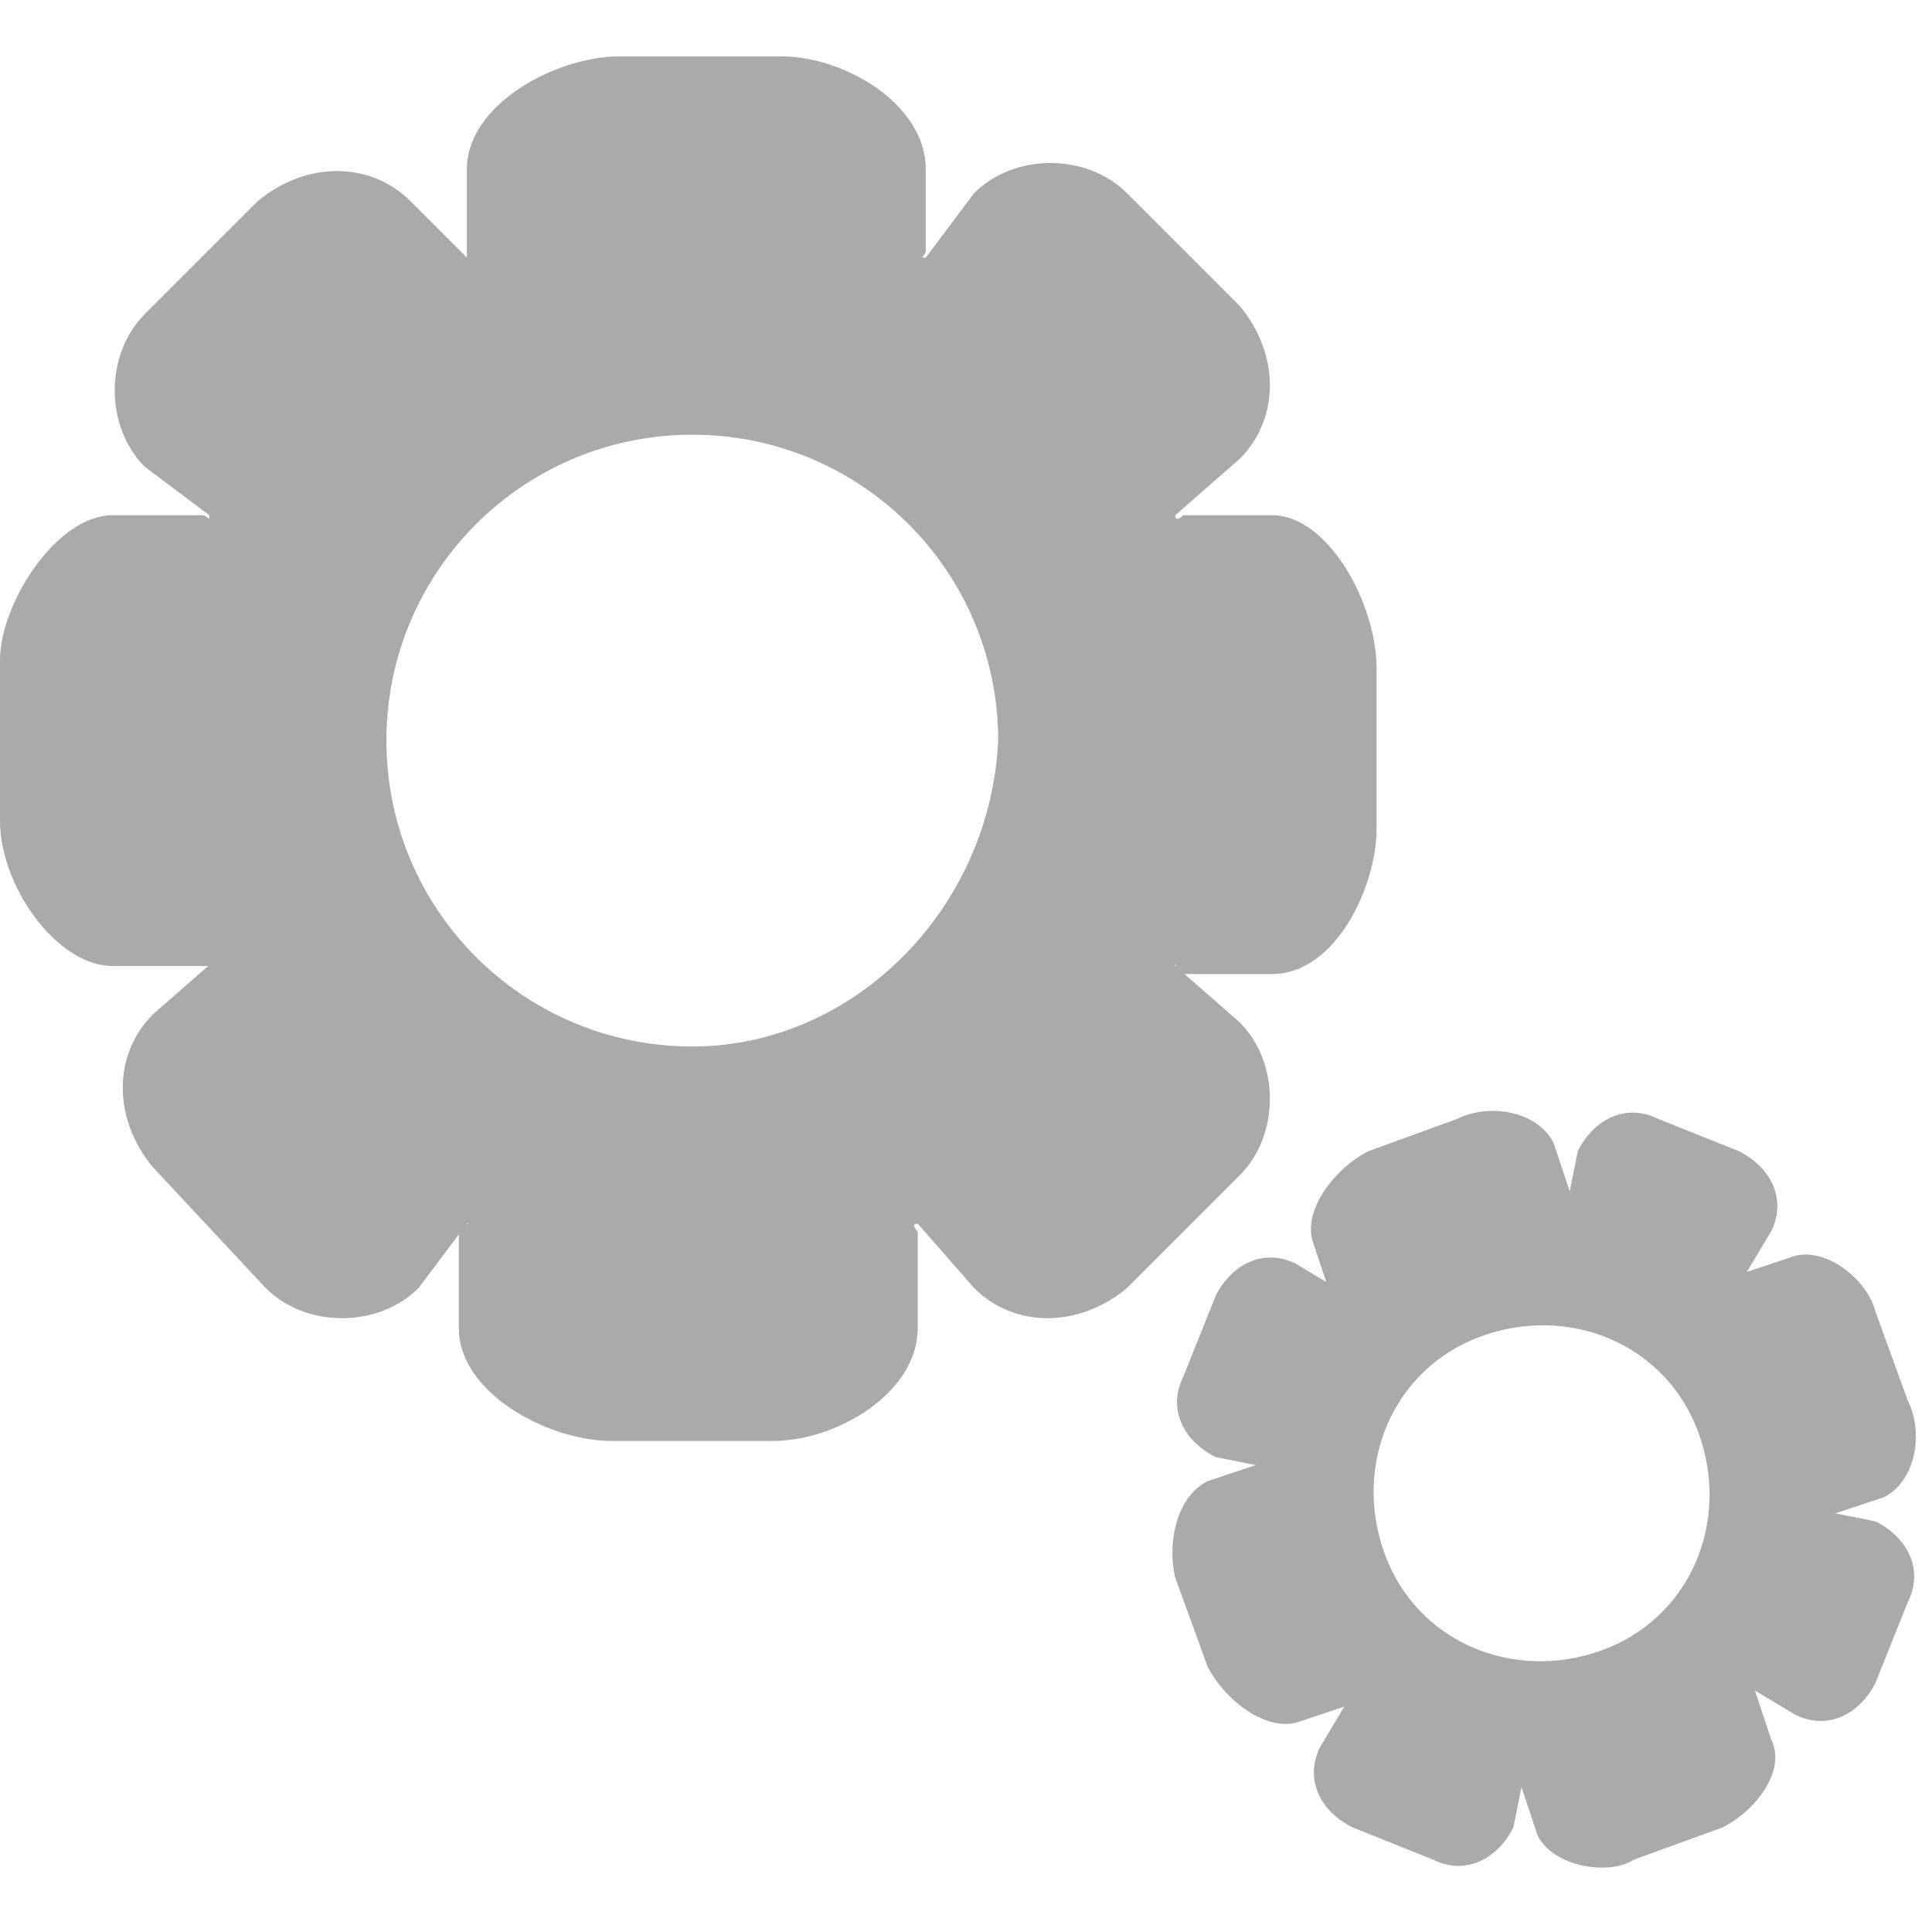
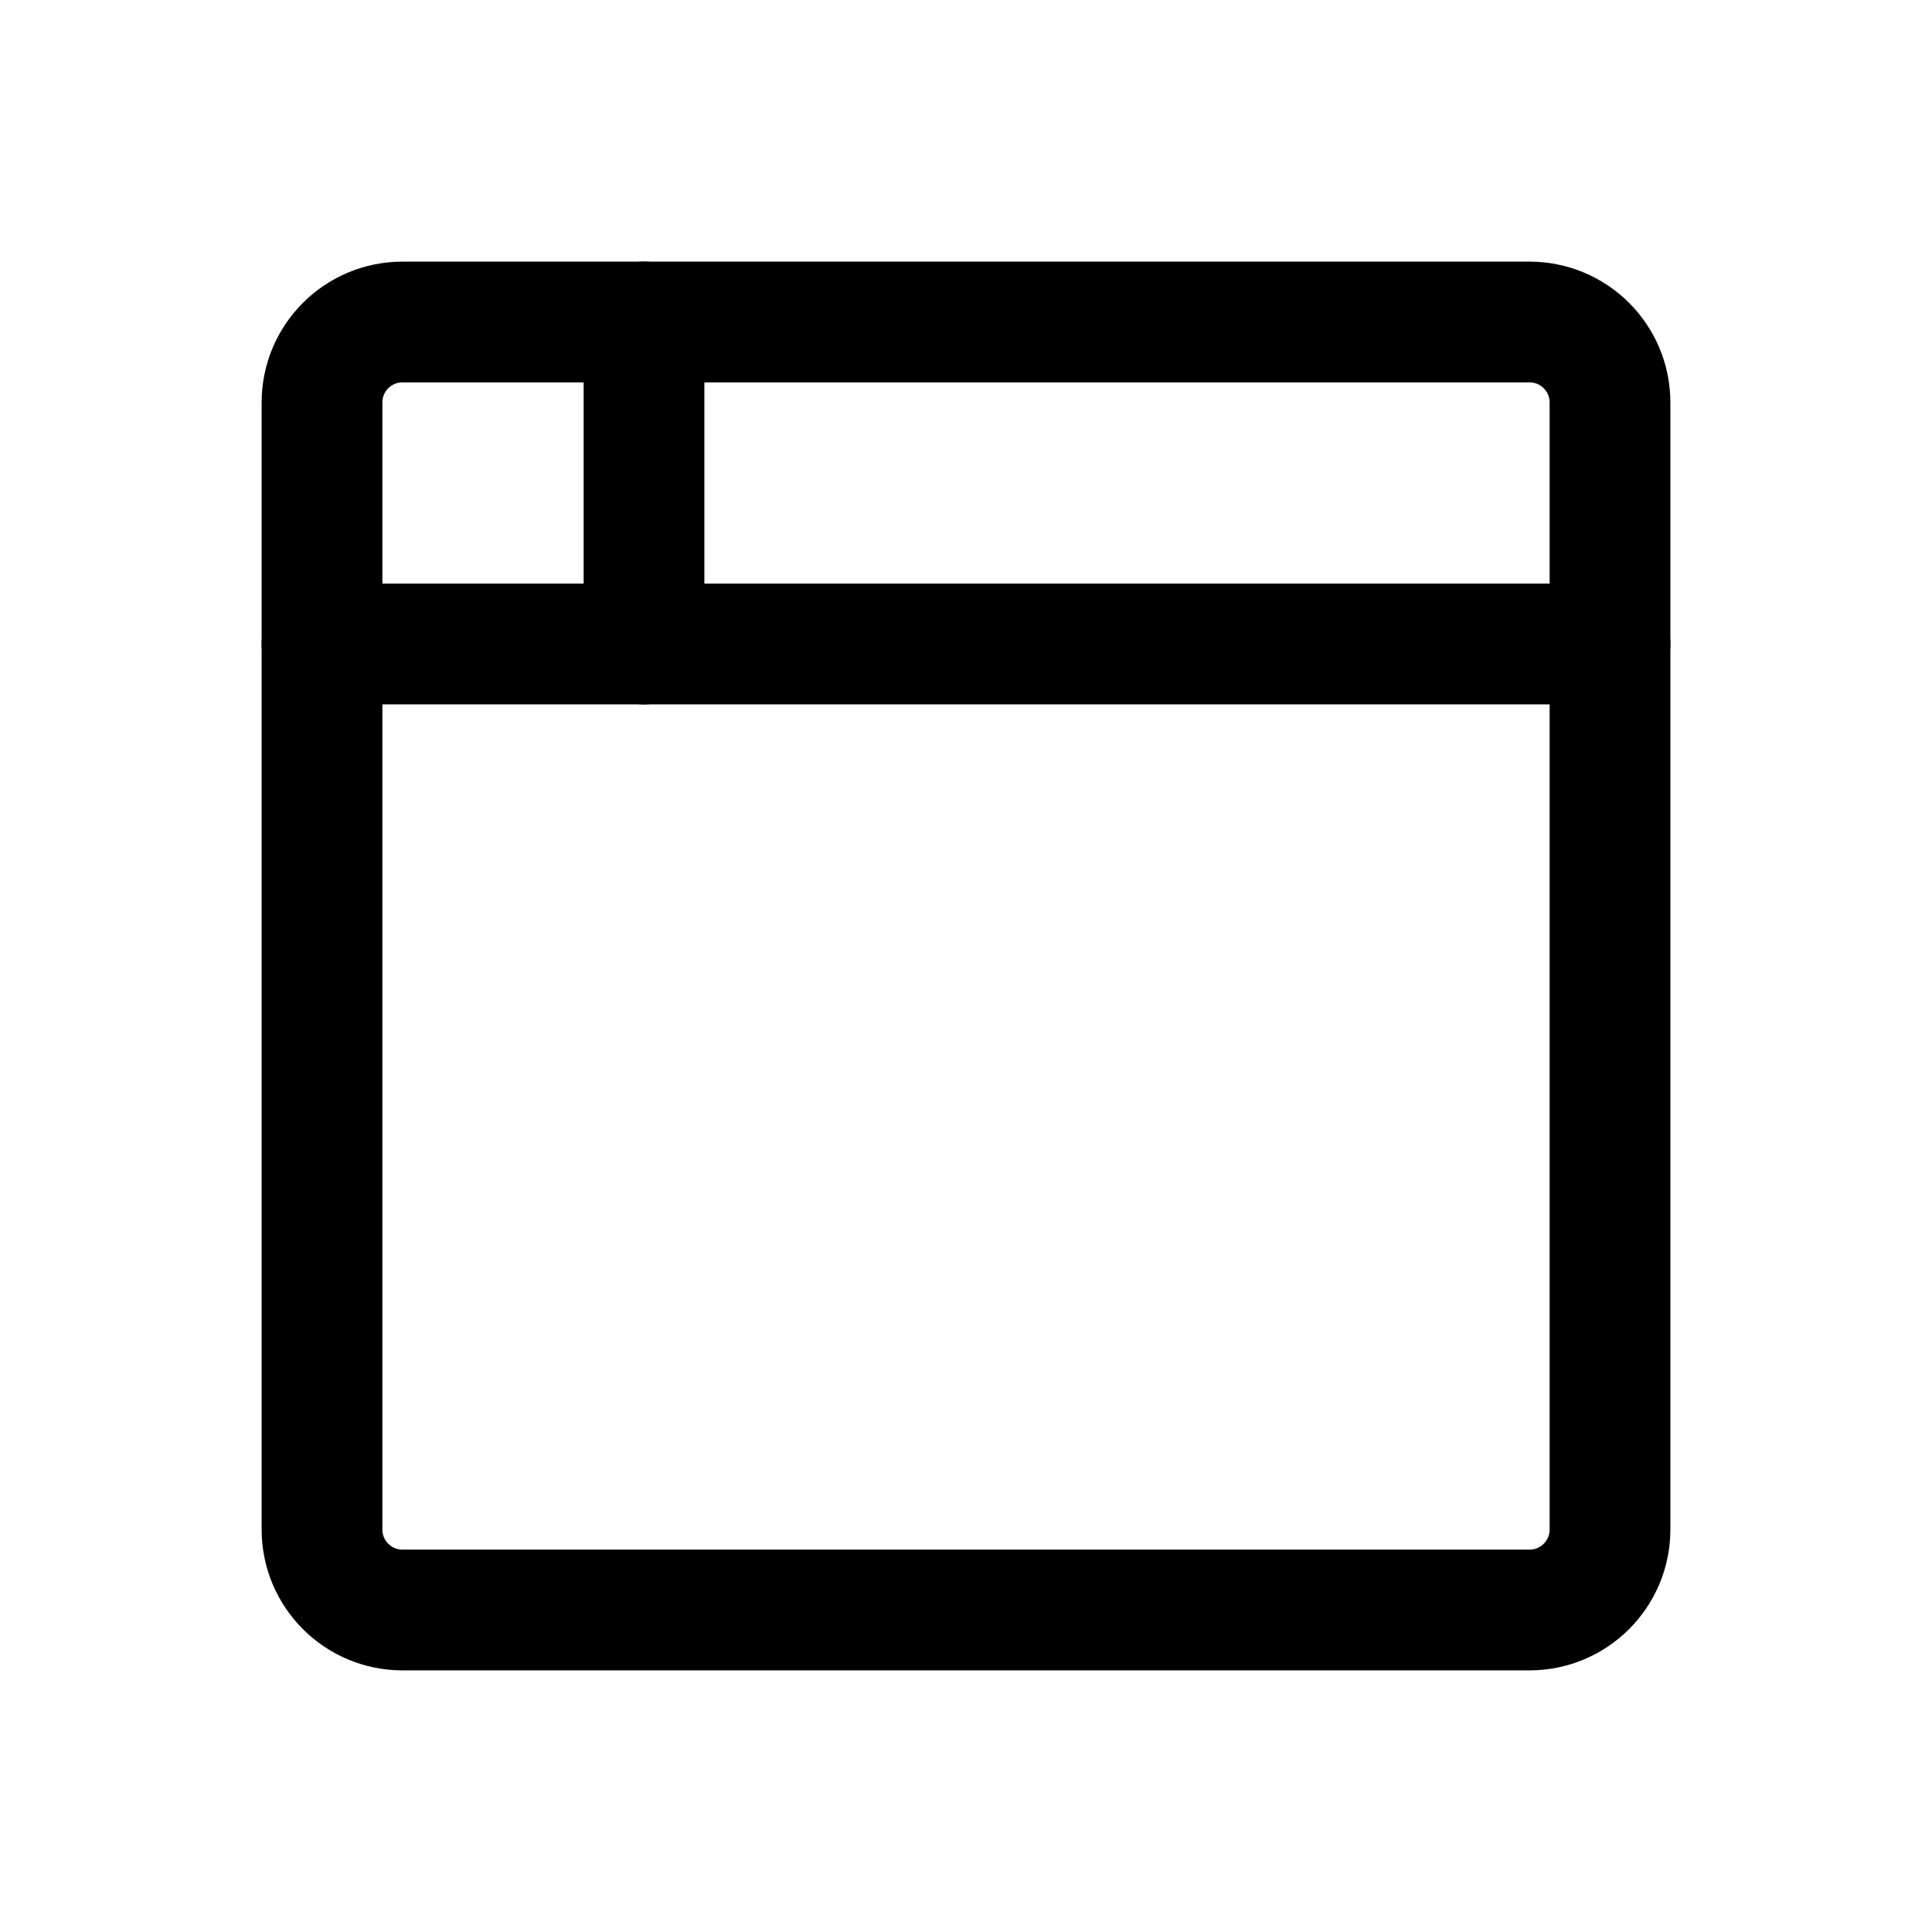
- <svg xmlns="http://www.w3.org/2000/svg" version="1.1" x="0px" y="0px" width="24" height="24" viewBox="0 0 24 24" enable-background="new 0 0 24 24" xml:space="preserve">
-   <path fill="#AAAAAA" d="M15.8,6.4h-1.1c0,0-0.1,0.1-0.1,0l0.8-0.7c0.5-0.5,0.5-1.3,0-1.9l-1.4-1.4c-0.5-0.5-1.4-0.5-1.9,0l-0.6,0.8     c-0.1,0,0,0,0-0.1V2.1c0-0.8-1-1.4-1.8-1.4h-2c-0.8,0-1.9,0.6-1.9,1.4v1.1c0,0,0.1,0.1,0.1,0.1L5.1,2.5c-0.5-0.5-1.3-0.5-1.9,0     L1.8,3.9c-0.5,0.5-0.5,1.4,0,1.9l0.8,0.6c0,0.1,0,0-0.1,0H1.4C0.7,6.4,0,7.5,0,8.2v2c0,0.8,0.7,1.8,1.4,1.8h1.2c0,0,0.1-0.1,0.1-0.1     l-0.8,0.7c-0.5,0.5-0.5,1.3,0,1.9L3.3,16c0.5,0.5,1.4,0.5,1.9,0l0.6-0.8c0.1,0-0.1,0-0.1,0.1v1.2c0,0.8,1.1,1.4,1.9,1.4h2     c0.8,0,1.8-0.6,1.8-1.4v-1.2c0,0-0.1-0.1,0-0.1l0.7,0.8c0.5,0.5,1.3,0.5,1.9,0l1.4-1.4c0.5-0.5,0.5-1.4,0-1.9L14.6,12     c0-0.1,0,0.1,0.1,0.1h1.1c0.8,0,1.3-1.1,1.3-1.8v-2C17.1,7.5,16.5,6.4,15.8,6.4z M8.6,13c-2.1,0-3.8-1.7-3.8-3.8     c0-2.1,1.7-3.8,3.8-3.8c2.1,0,3.8,1.7,3.8,3.8C12.3,11.3,10.6,13,8.6,13z" />
-   <path fill="#AAAAAA" d="M22.3,15.6l-0.6,0.2c0,0,0,0.1,0,0l0.3-0.5c0.2-0.4,0-0.8-0.4-1l-1-0.4c-0.4-0.2-0.8,0-1,0.4l-0.1,0.5     c0,0,0,0,0,0l-0.2-0.6c-0.2-0.4-0.8-0.5-1.2-0.3l-1.1,0.4c-0.4,0.2-0.8,0.7-0.7,1.1l0.2,0.6c0,0,0.1,0,0.1,0l-0.5-0.3     c-0.4-0.2-0.8,0-1,0.4l-0.4,1c-0.2,0.4,0,0.8,0.4,1l0.5,0.1c0,0,0,0,0,0l-0.6,0.2c-0.4,0.2-0.5,0.8-0.4,1.2l0.4,1.1     c0.2,0.4,0.7,0.8,1.1,0.7l0.6-0.2c0,0,0-0.1,0,0l-0.3,0.5c-0.2,0.4,0,0.8,0.4,1l1,0.4c0.4,0.2,0.8,0,1-0.4l0.1-0.5c0,0,0,0,0,0     l0.2,0.6c0.2,0.4,0.9,0.5,1.2,0.3l1.1-0.4c0.4-0.2,0.8-0.7,0.6-1.1l-0.2-0.6c0,0-0.1,0,0,0l0.5,0.3c0.4,0.2,0.8,0,1-0.4l0.4-1     c0.2-0.4,0-0.8-0.4-1l-0.5-0.1c0,0,0,0,0,0l0.6-0.2c0.4-0.2,0.5-0.8,0.3-1.2l-0.4-1.1C23.2,15.9,22.7,15.5,22.3,15.6z M19.9,20.5     c-1.1,0.4-2.3-0.1-2.7-1.2c-0.4-1.1,0.1-2.3,1.2-2.7c1.1-0.4,2.3,0.1,2.7,1.2C21.5,18.9,21,20.1,19.9,20.5z" />
+ <svg xmlns="http://www.w3.org/2000/svg" data-icon-name="icon-tabler-browser" width="24" height="24" viewBox="0 0 24 24" stroke-width="1.5" stroke="currentColor" fill="none" stroke-linecap="round" stroke-linejoin="round">
+   <path stroke="none" d="M0 0h24v24H0z" fill="none" />
+   <rect x="4" y="4" width="16" height="16" rx="1" />
+   <line x1="4" y1="8" x2="20" y2="8" />
+   <line x1="8" y1="4" x2="8" y2="8" />
</svg>
